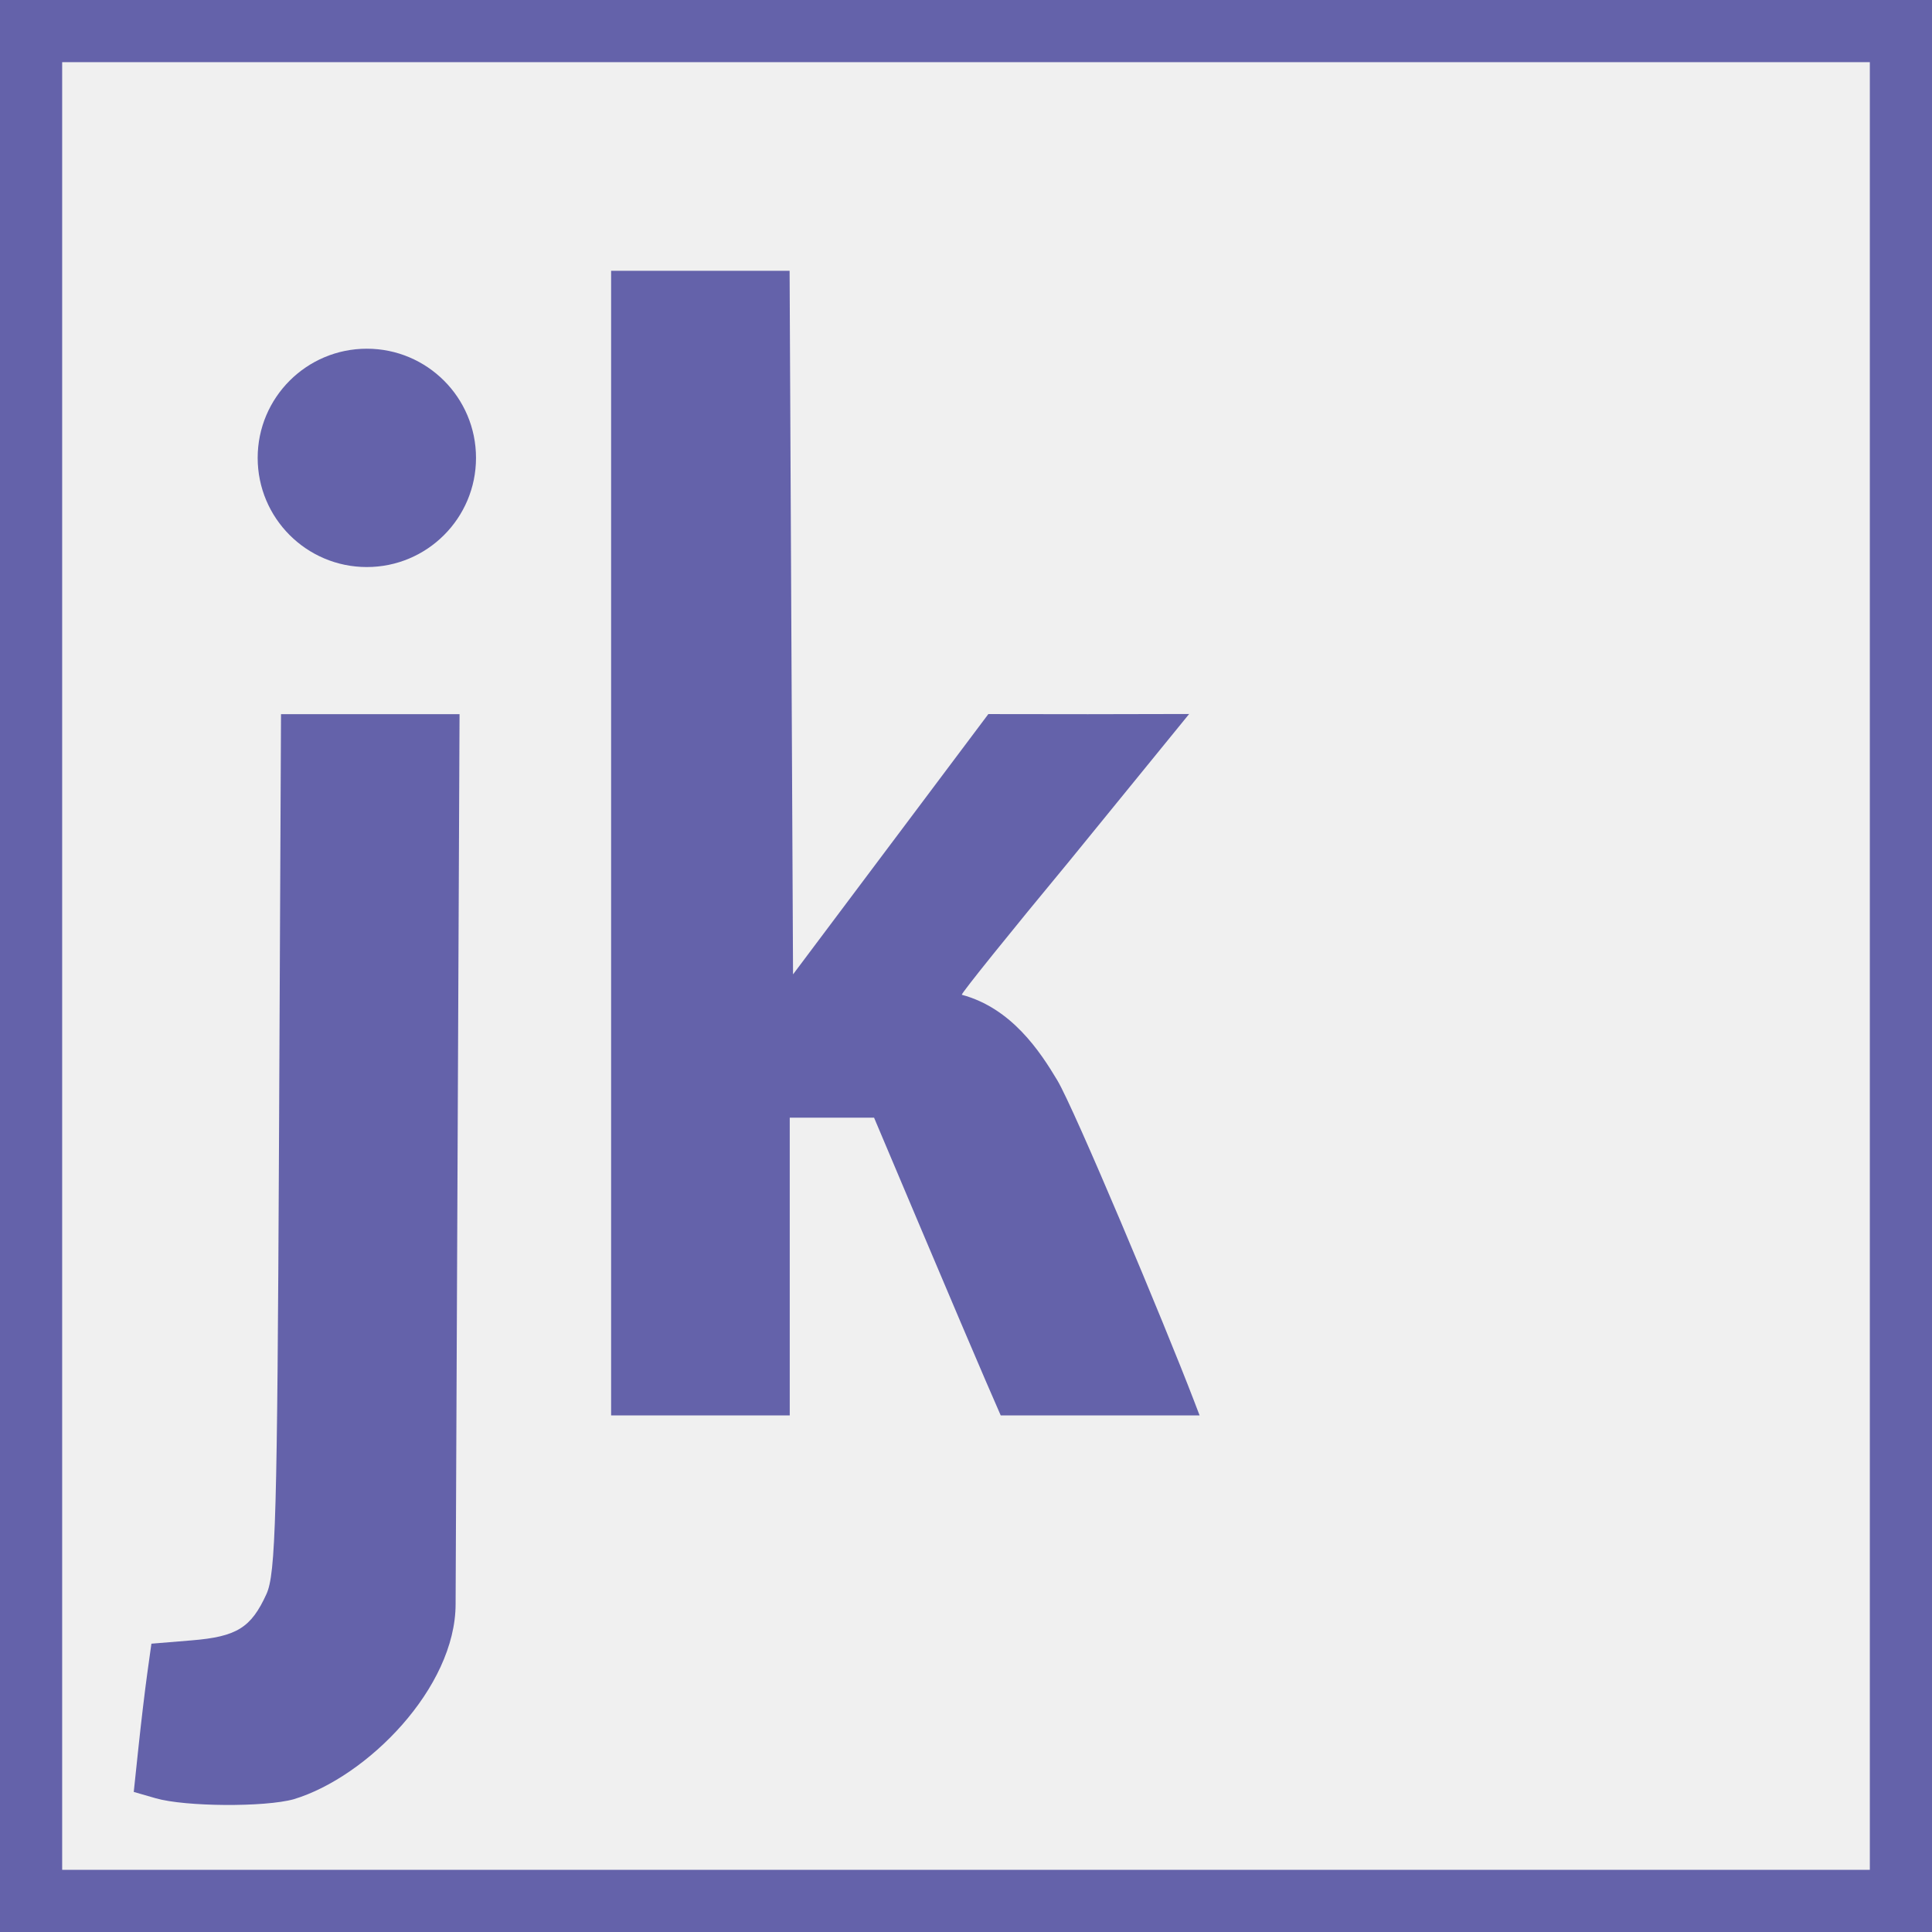
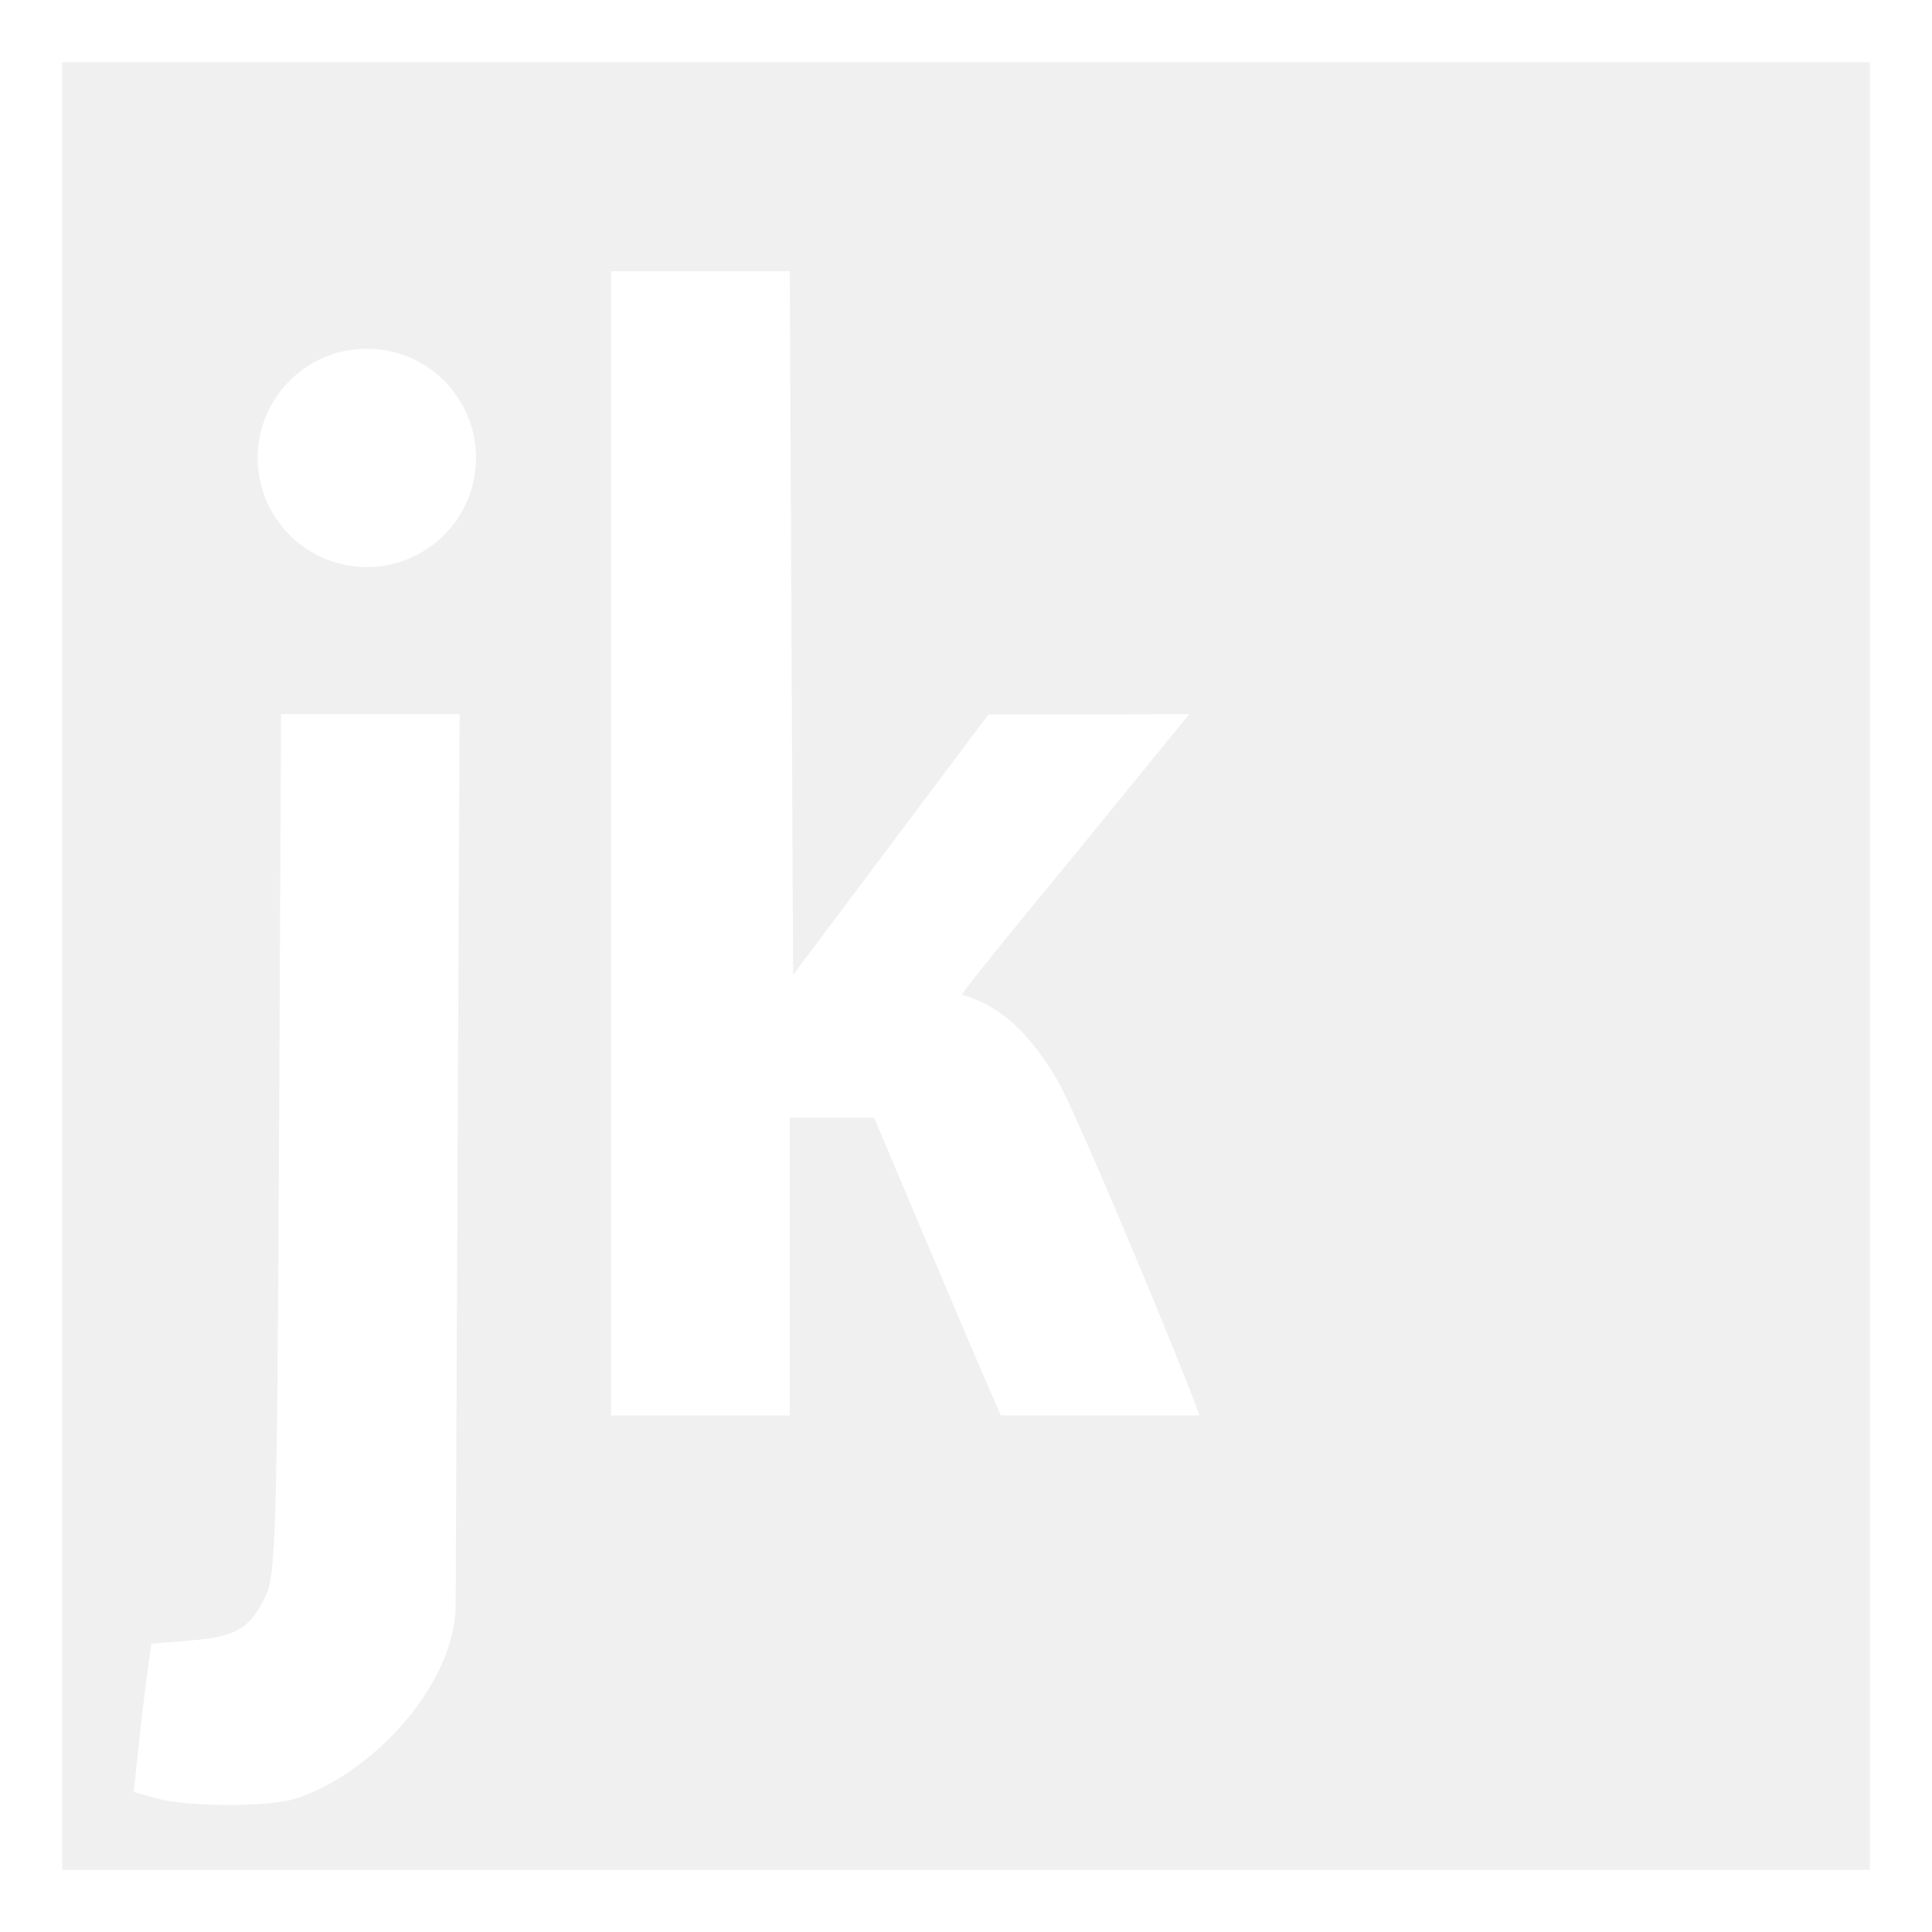
- <svg xmlns="http://www.w3.org/2000/svg" width="129.9" height="129.9" viewBox="0 0 129.9 129.9" id="svg4188" version="1.1">
+ <svg xmlns="http://www.w3.org/2000/svg" width="50" height="50" viewBox="0 0 50 50" id="svg4188" version="1.1">
  <defs id="defs4190" />
-   <g id="layer1" transform="translate(0,-922.4622)">
-     <path style="fill:#6462aa;fill-opacity:1" d="m 41.089,940.673 0,38.478 0,38.478 6.005,0 6.005,0 0,-10.009 0,-10.009 2.835,0 2.835,0 3.243,7.673 c 1.783,4.22 3.699,8.724 4.257,10.009 l 1.015,2.335 6.686,0 6.686,0 -0.383,-1.001 c -1.982,-5.171 -8.033,-19.608 -9.184,-21.53 -1.151,-1.922 -3.064,-4.85 -6.424,-5.751 0,-0.142 3.262,-4.195 7.249,-9.008 l 8.04,-9.87 -6.807,0.014 -6.695,-0.008 -6.566,8.75 -6.565,8.75 -0.116,-23.652 -0.115,-23.652 -6.002,0 -6.001,0 z m -16.424,5.235 a 7.34,7.34 0 0 0 -7.34,7.34 7.34,7.34 0 0 0 7.34,7.34 7.34,7.34 0 0 0 7.34,-7.34 7.34,7.34 0 0 0 -7.34,-7.34 z m -5.771,24.569 -0.135,28.803 c -0.118,25.227 -0.223,28.997 -0.844,30.36 -1.034,2.269 -1.996,2.865 -5.026,3.114 l -2.709,0.223 -0.279,2.002 c -0.153,1.101 -0.42,3.344 -0.593,4.984 l -0.315,2.981 1.479,0.427 c 1.979,0.57 7.326,0.607 9.279,0.064 4.937,-1.494 10.882,-7.491 10.882,-13.126 l 0.132,-29.915 0.133,-29.915 -6.003,0 -6.002,0 z" id="path3422" />
-     <rect y="924.552" x="2.09" height="125.72" width="125.72" id="rect3431" style="opacity:1;fill:none;fill-opacity:1;stroke:#6462aa;stroke-width:4.18;stroke-miterlimit:4;stroke-dasharray:none;stroke-opacity:1" />
+   <g id="layer1" transform="translate(0,-1002.362)">
+     <path style="fill:#ffffff;fill-opacity:1" d="m 15.816,1009.372 0,14.811 0,14.811 2.312,0 2.312,0 0,-3.853 0,-3.853 1.091,0 1.091,0 1.248,2.954 c 0.686,1.625 1.424,3.358 1.639,3.853 l 0.391,0.899 2.574,0 2.573,0 -0.147,-0.385 c -0.763,-1.99 -3.092,-7.547 -3.535,-8.287 -0.443,-0.74 -1.179,-1.867 -2.473,-2.213 0,-0.055 1.256,-1.615 2.79,-3.467 l 3.095,-3.799 -2.62,0.01 -2.577,0 -2.527,3.368 -2.527,3.368 -0.044,-9.104 -0.044,-9.104 -2.31,0 -2.31,0 z m -6.322,2.015 a 2.825,2.825 0 0 0 -2.825,2.825 2.825,2.825 0 0 0 2.825,2.825 2.825,2.825 0 0 0 2.825,-2.825 2.825,2.825 0 0 0 -2.825,-2.825 z m -2.221,9.457 -0.052,11.087 c -0.046,9.71 -0.086,11.161 -0.325,11.686 -0.398,0.874 -0.768,1.103 -1.935,1.198 l -1.043,0.086 -0.107,0.77 c -0.059,0.424 -0.162,1.287 -0.228,1.918 l -0.121,1.147 0.569,0.164 c 0.762,0.219 2.82,0.234 3.572,0.025 1.9,-0.575 4.189,-2.884 4.189,-5.052 l 0.051,-11.515 0.051,-11.515 -2.311,0 -2.31,0 z" id="path3422" />
+     <rect y="1003.167" x="0.805" height="48.391" width="48.391" id="rect3431" style="opacity:1;fill:none;fill-opacity:1;stroke:#ffffff;stroke-width:1.609;stroke-miterlimit:4;stroke-dasharray:none;stroke-opacity:1" />
  </g>
</svg>
